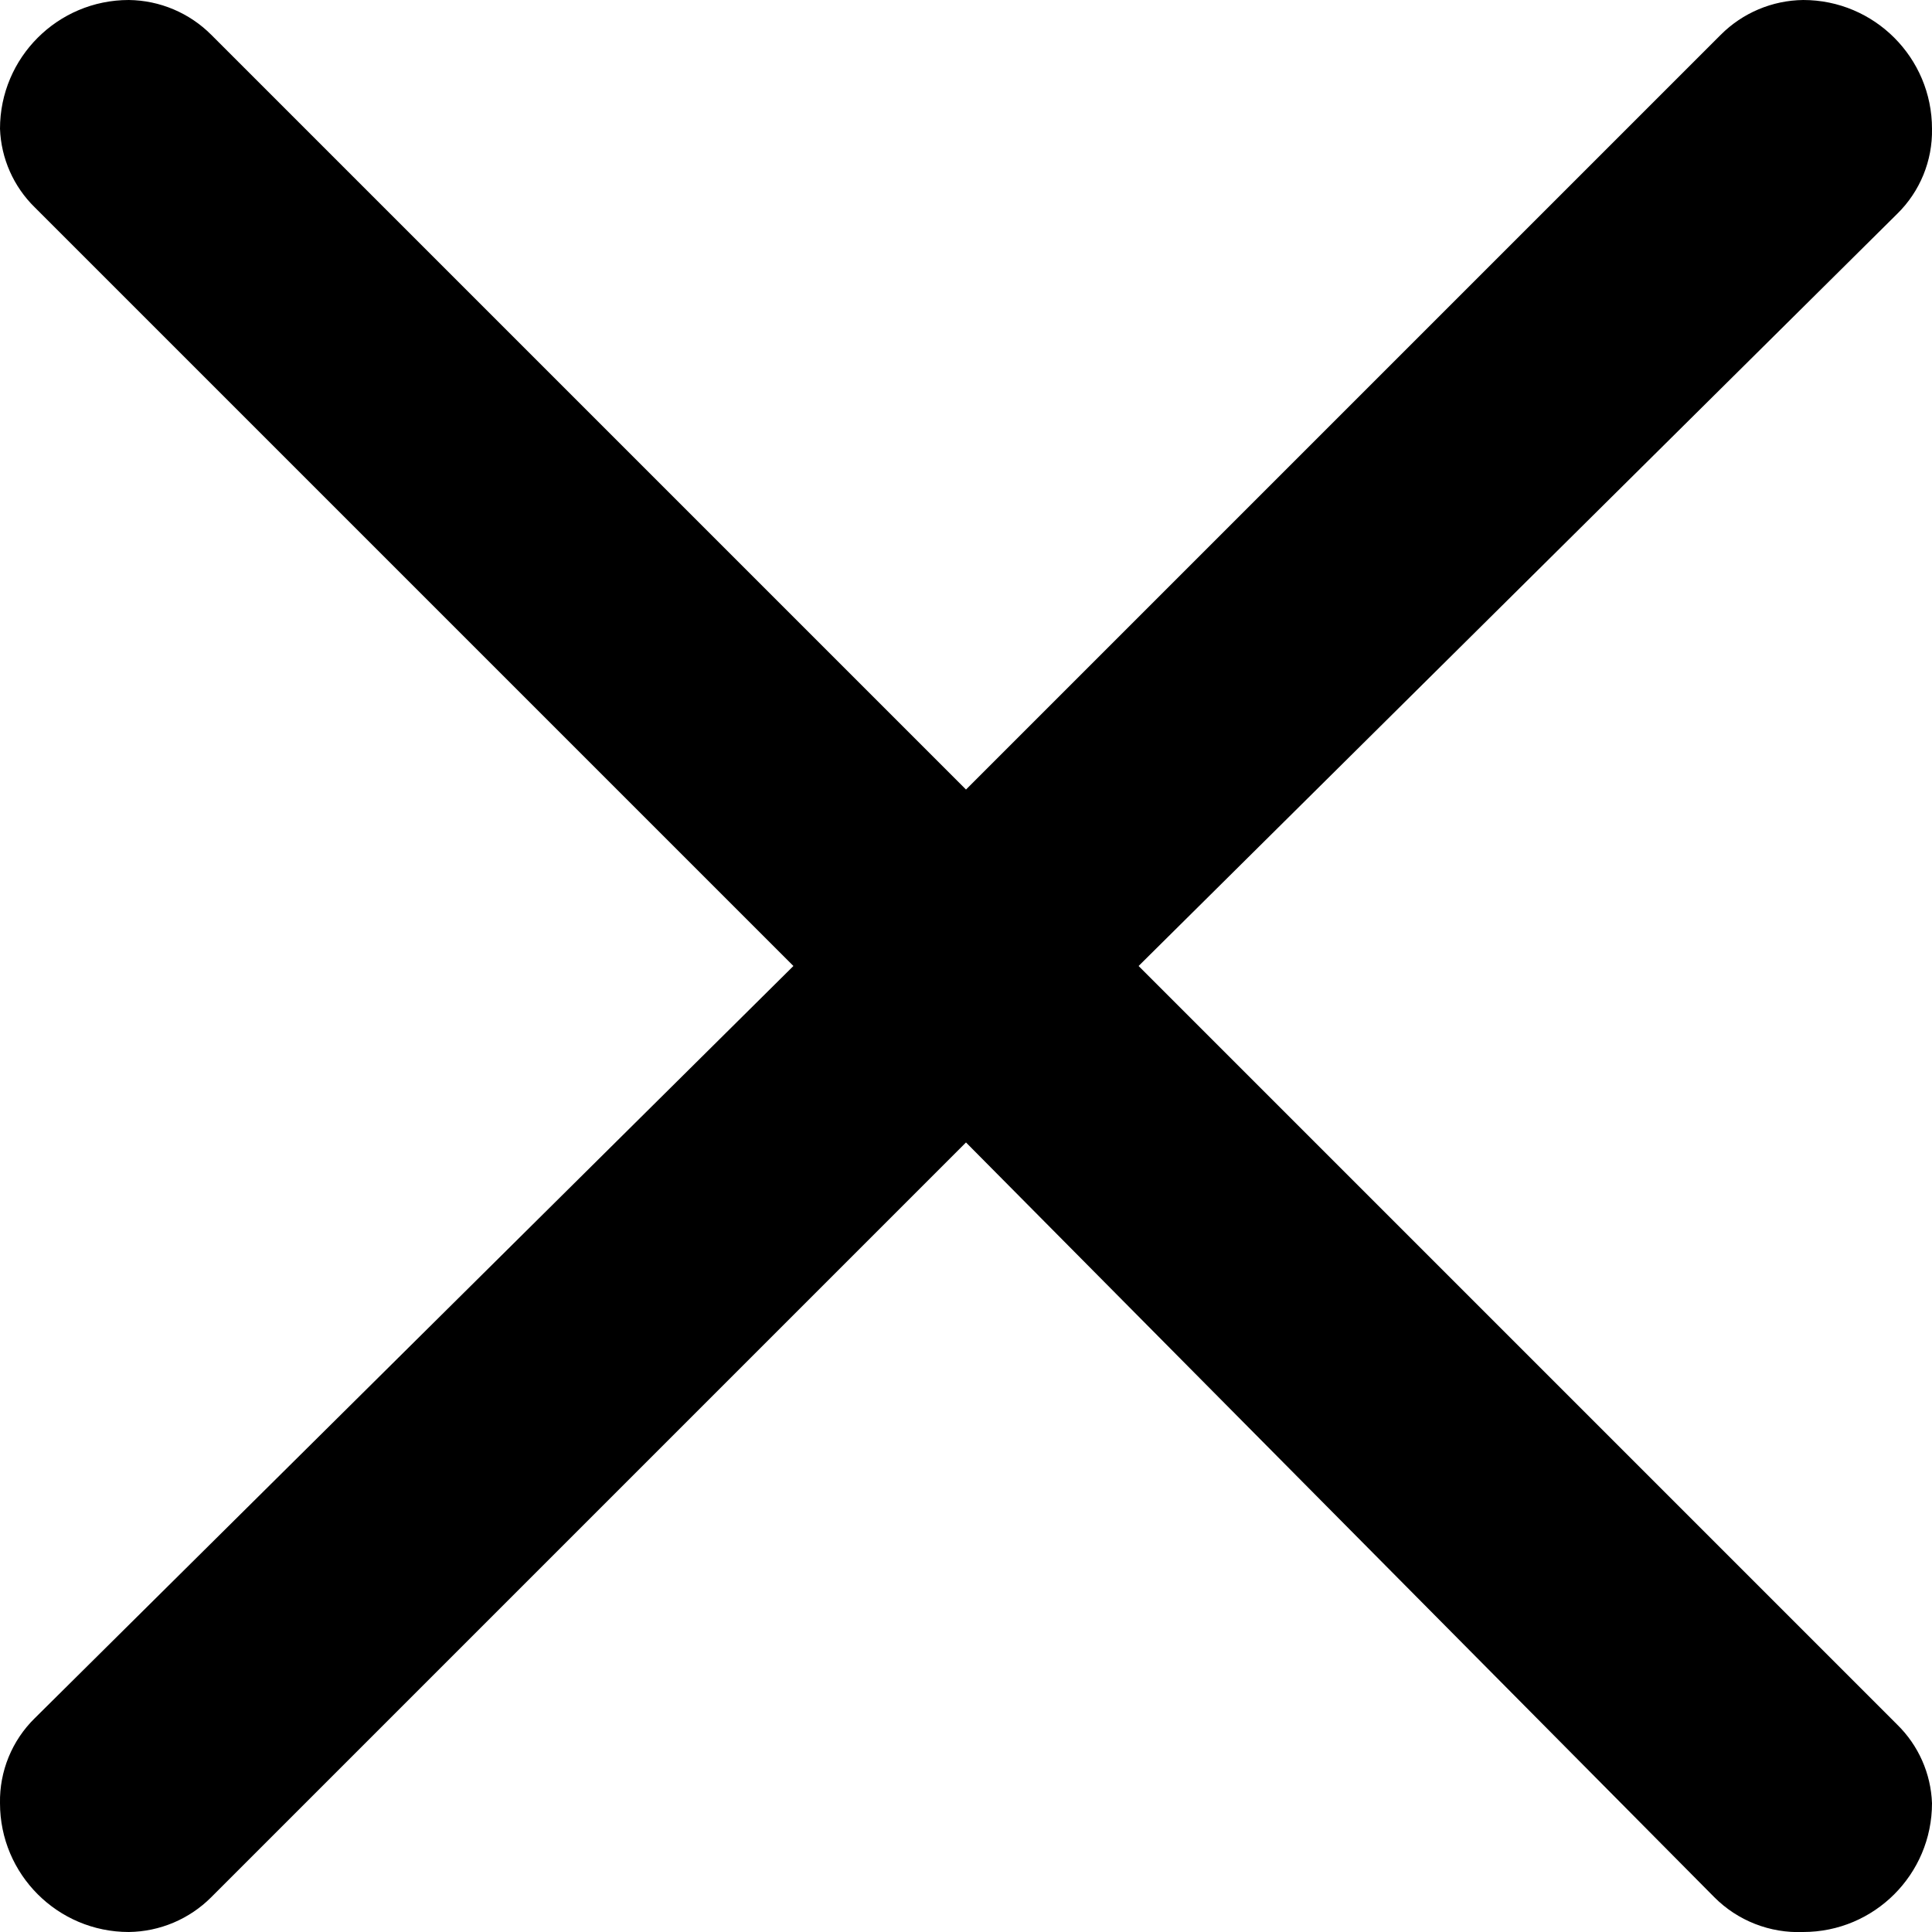
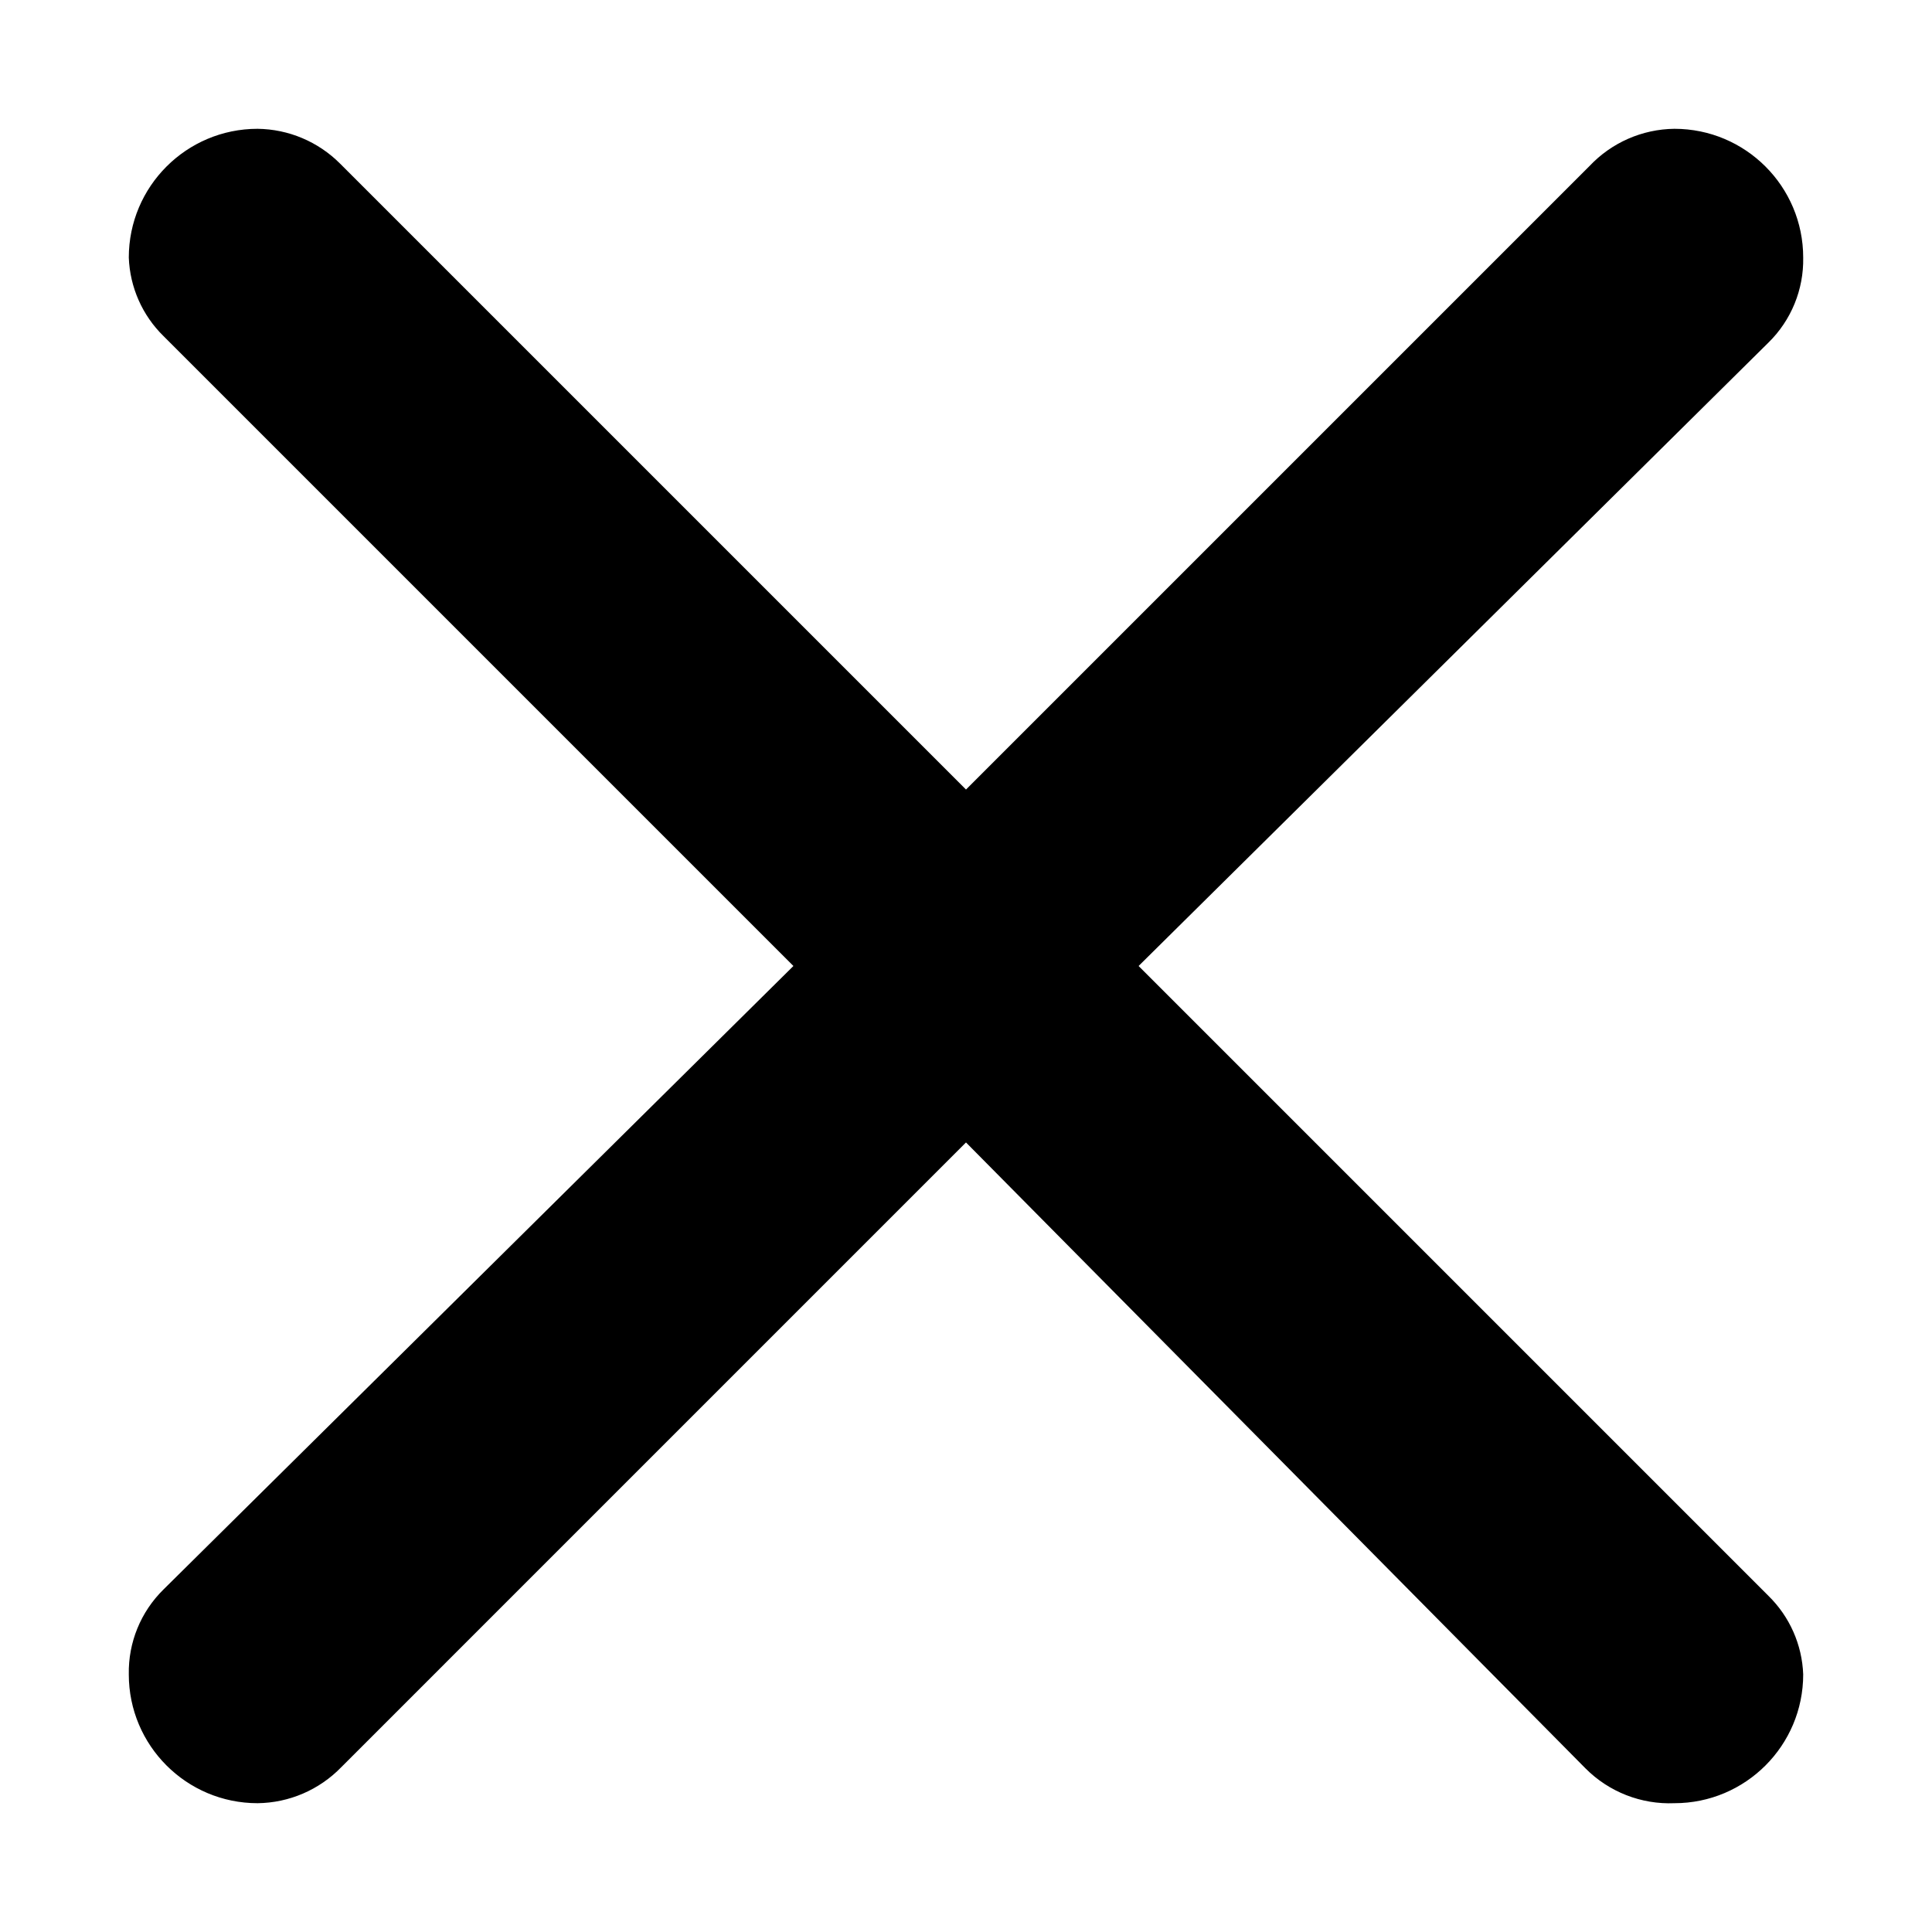
<svg xmlns="http://www.w3.org/2000/svg" id="Layer_1" data-name="Layer 1" width="15" height="15" viewBox="0 0 15 15">
-   <path d="M1.64,0.27L7.5,6.13l5.86-5.86A0.92,0.92,0,0,1,14,0a1,1,0,0,1,1,1,0.9,0.9,0,0,1-.27.66L8.84,7.5l5.89,5.89A0.9,0.9,0,0,1,15,14a1,1,0,0,1-1,1,0.92,0.92,0,0,1-.69-0.27L7.5,8.87,1.64,14.73A0.92,0.92,0,0,1,1,15a1,1,0,0,1-1-1,0.9,0.9,0,0,1,.27-0.66L6.16,7.5,0.27,1.61A0.9,0.9,0,0,1,0,1,1,1,0,0,1,1,0,0.92,0.92,0,0,1,1.64.27Z" />
+   <path d="M2.64,1.27L7.5,6.13l4.84-4.84A0.92,0.92,0,0,1,13,1a1,1,0,0,1,1,1,0.9,0.9,0,0,1-.27.66L8.84,7.5l4.89,4.89A0.9,0.9,0,0,1,14,13a1,1,0,0,1-1,1,0.92,0.92,0,0,1-.69-0.27L7.5,8.87,2.65,13.72A0.92,0.92,0,0,1,2,14a1,1,0,0,1-1-1,0.9,0.9,0,0,1,.27-0.66L6.16,7.5,1.27,2.61A0.9,0.9,0,0,1,1,2,1,1,0,0,1,2,1,0.92,0.92,0,0,1,2.64,1.27Z" />
</svg>
